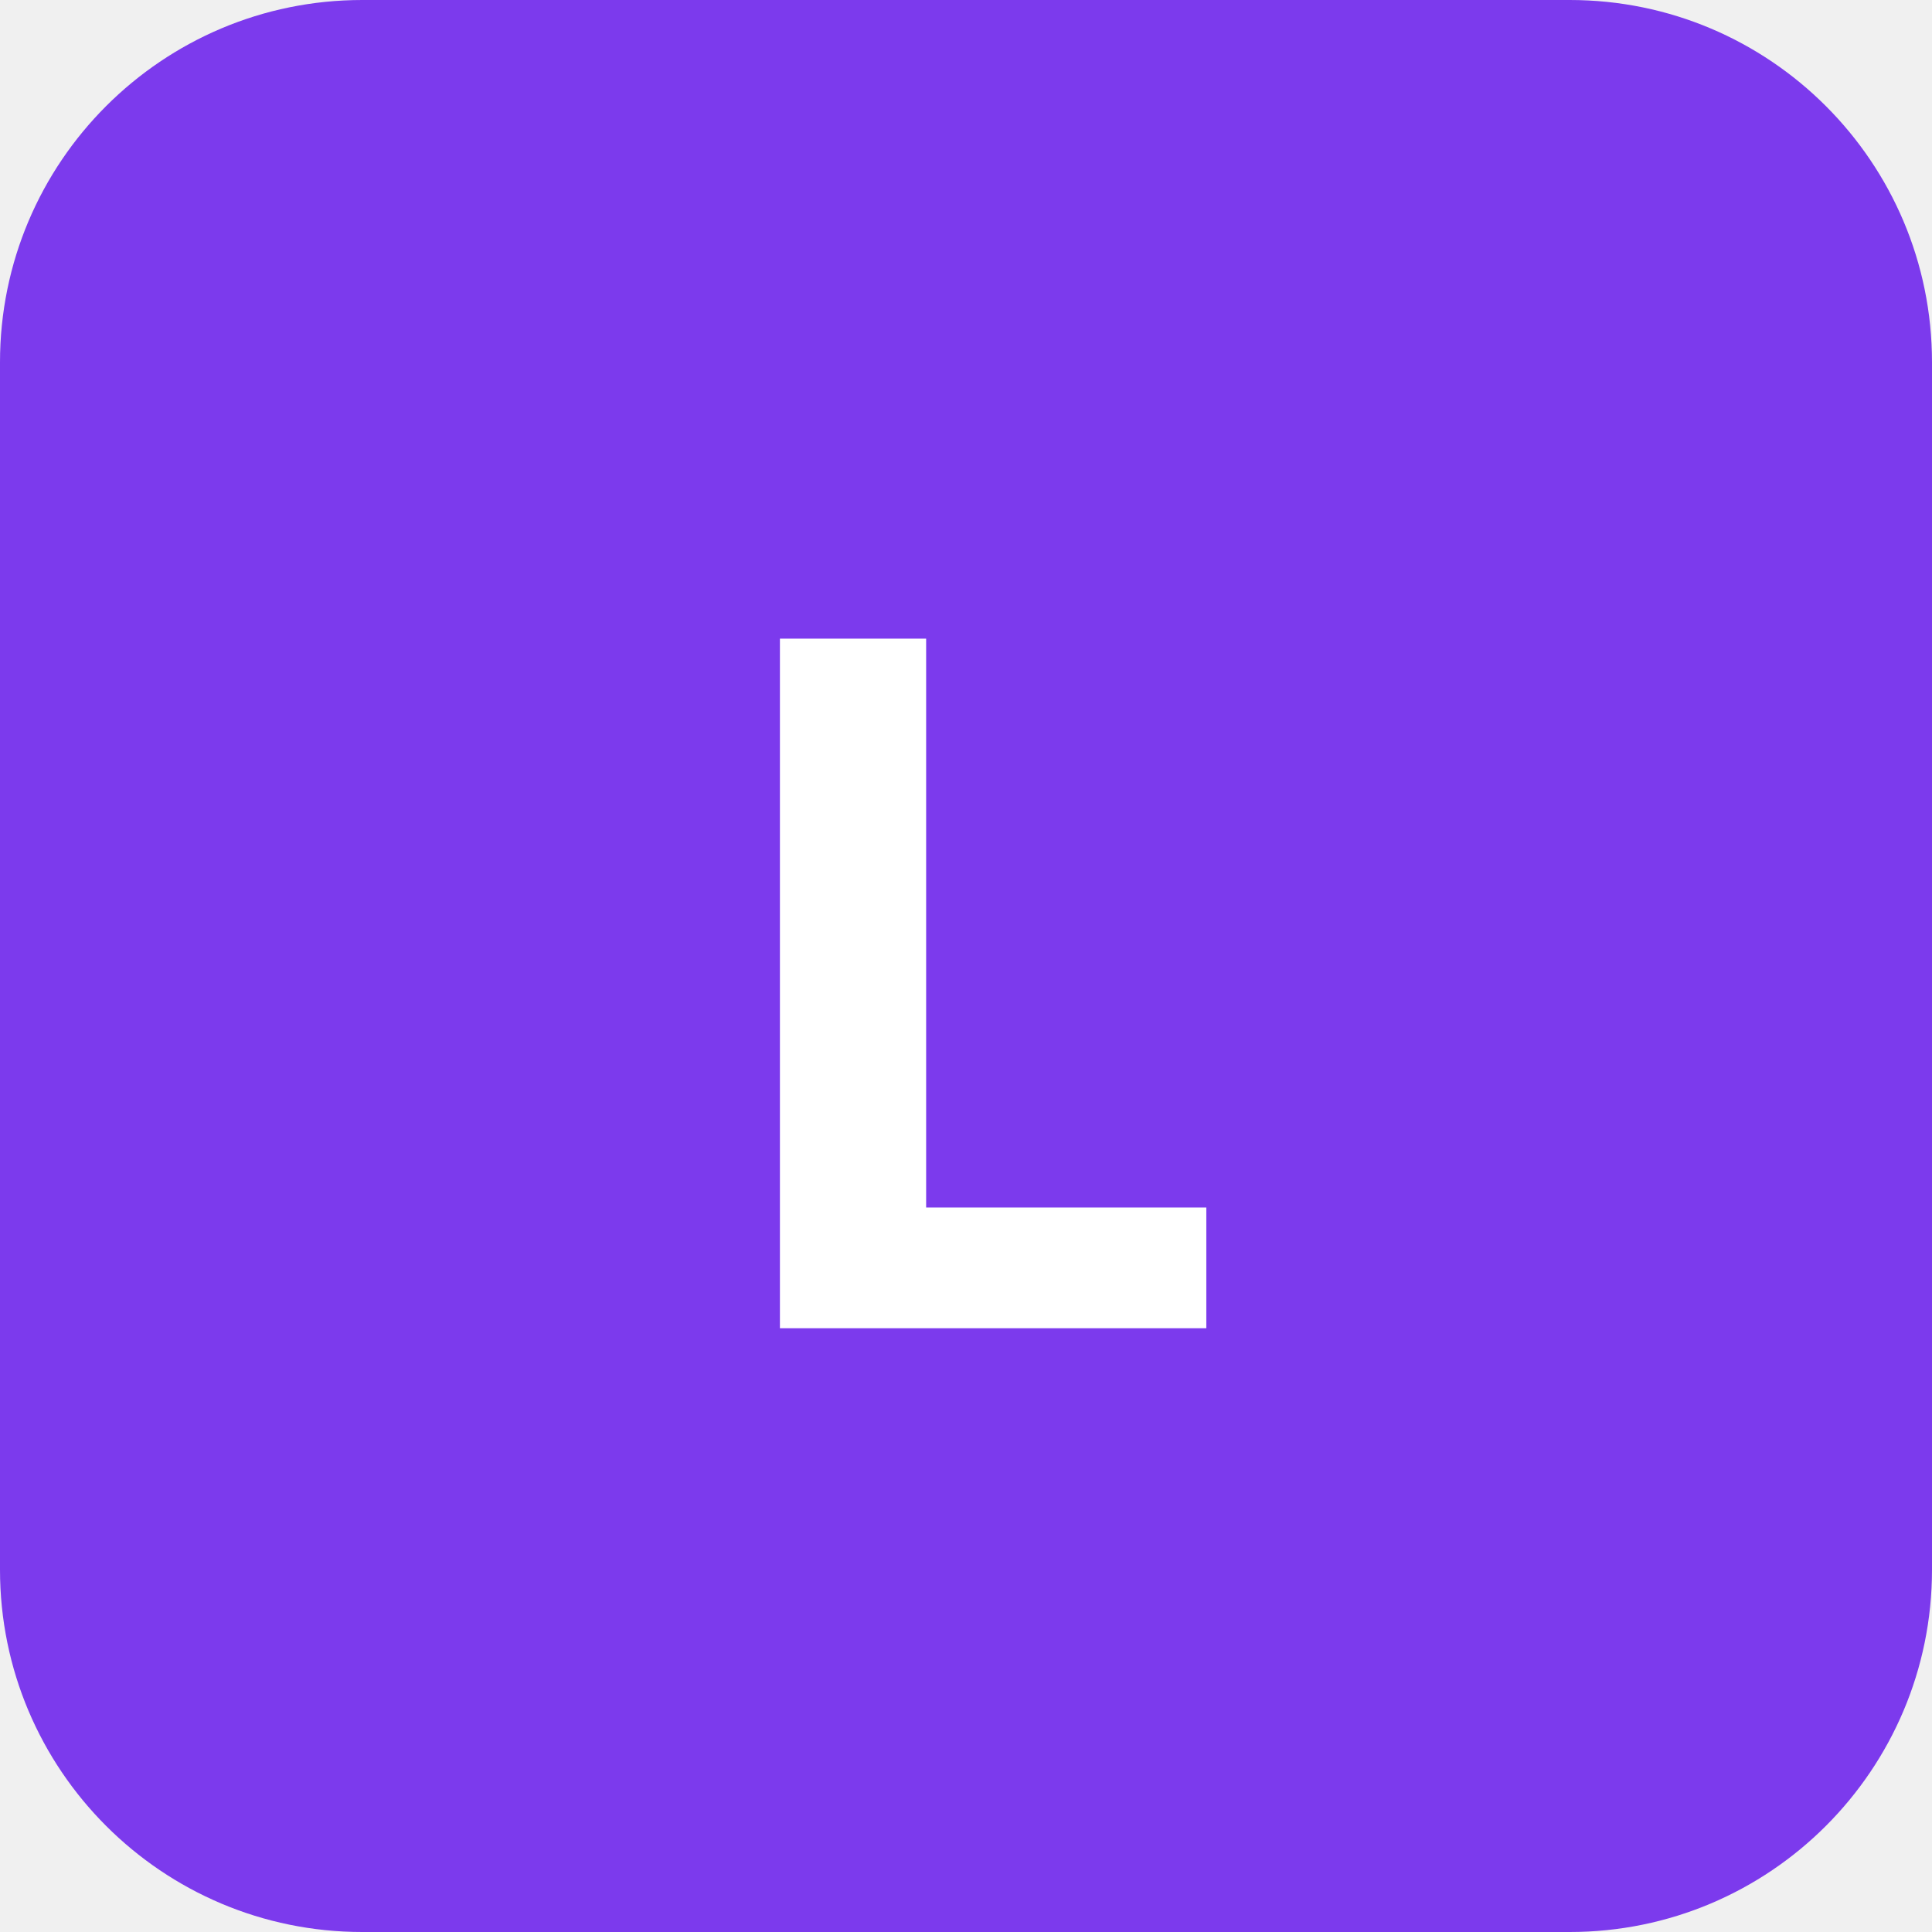
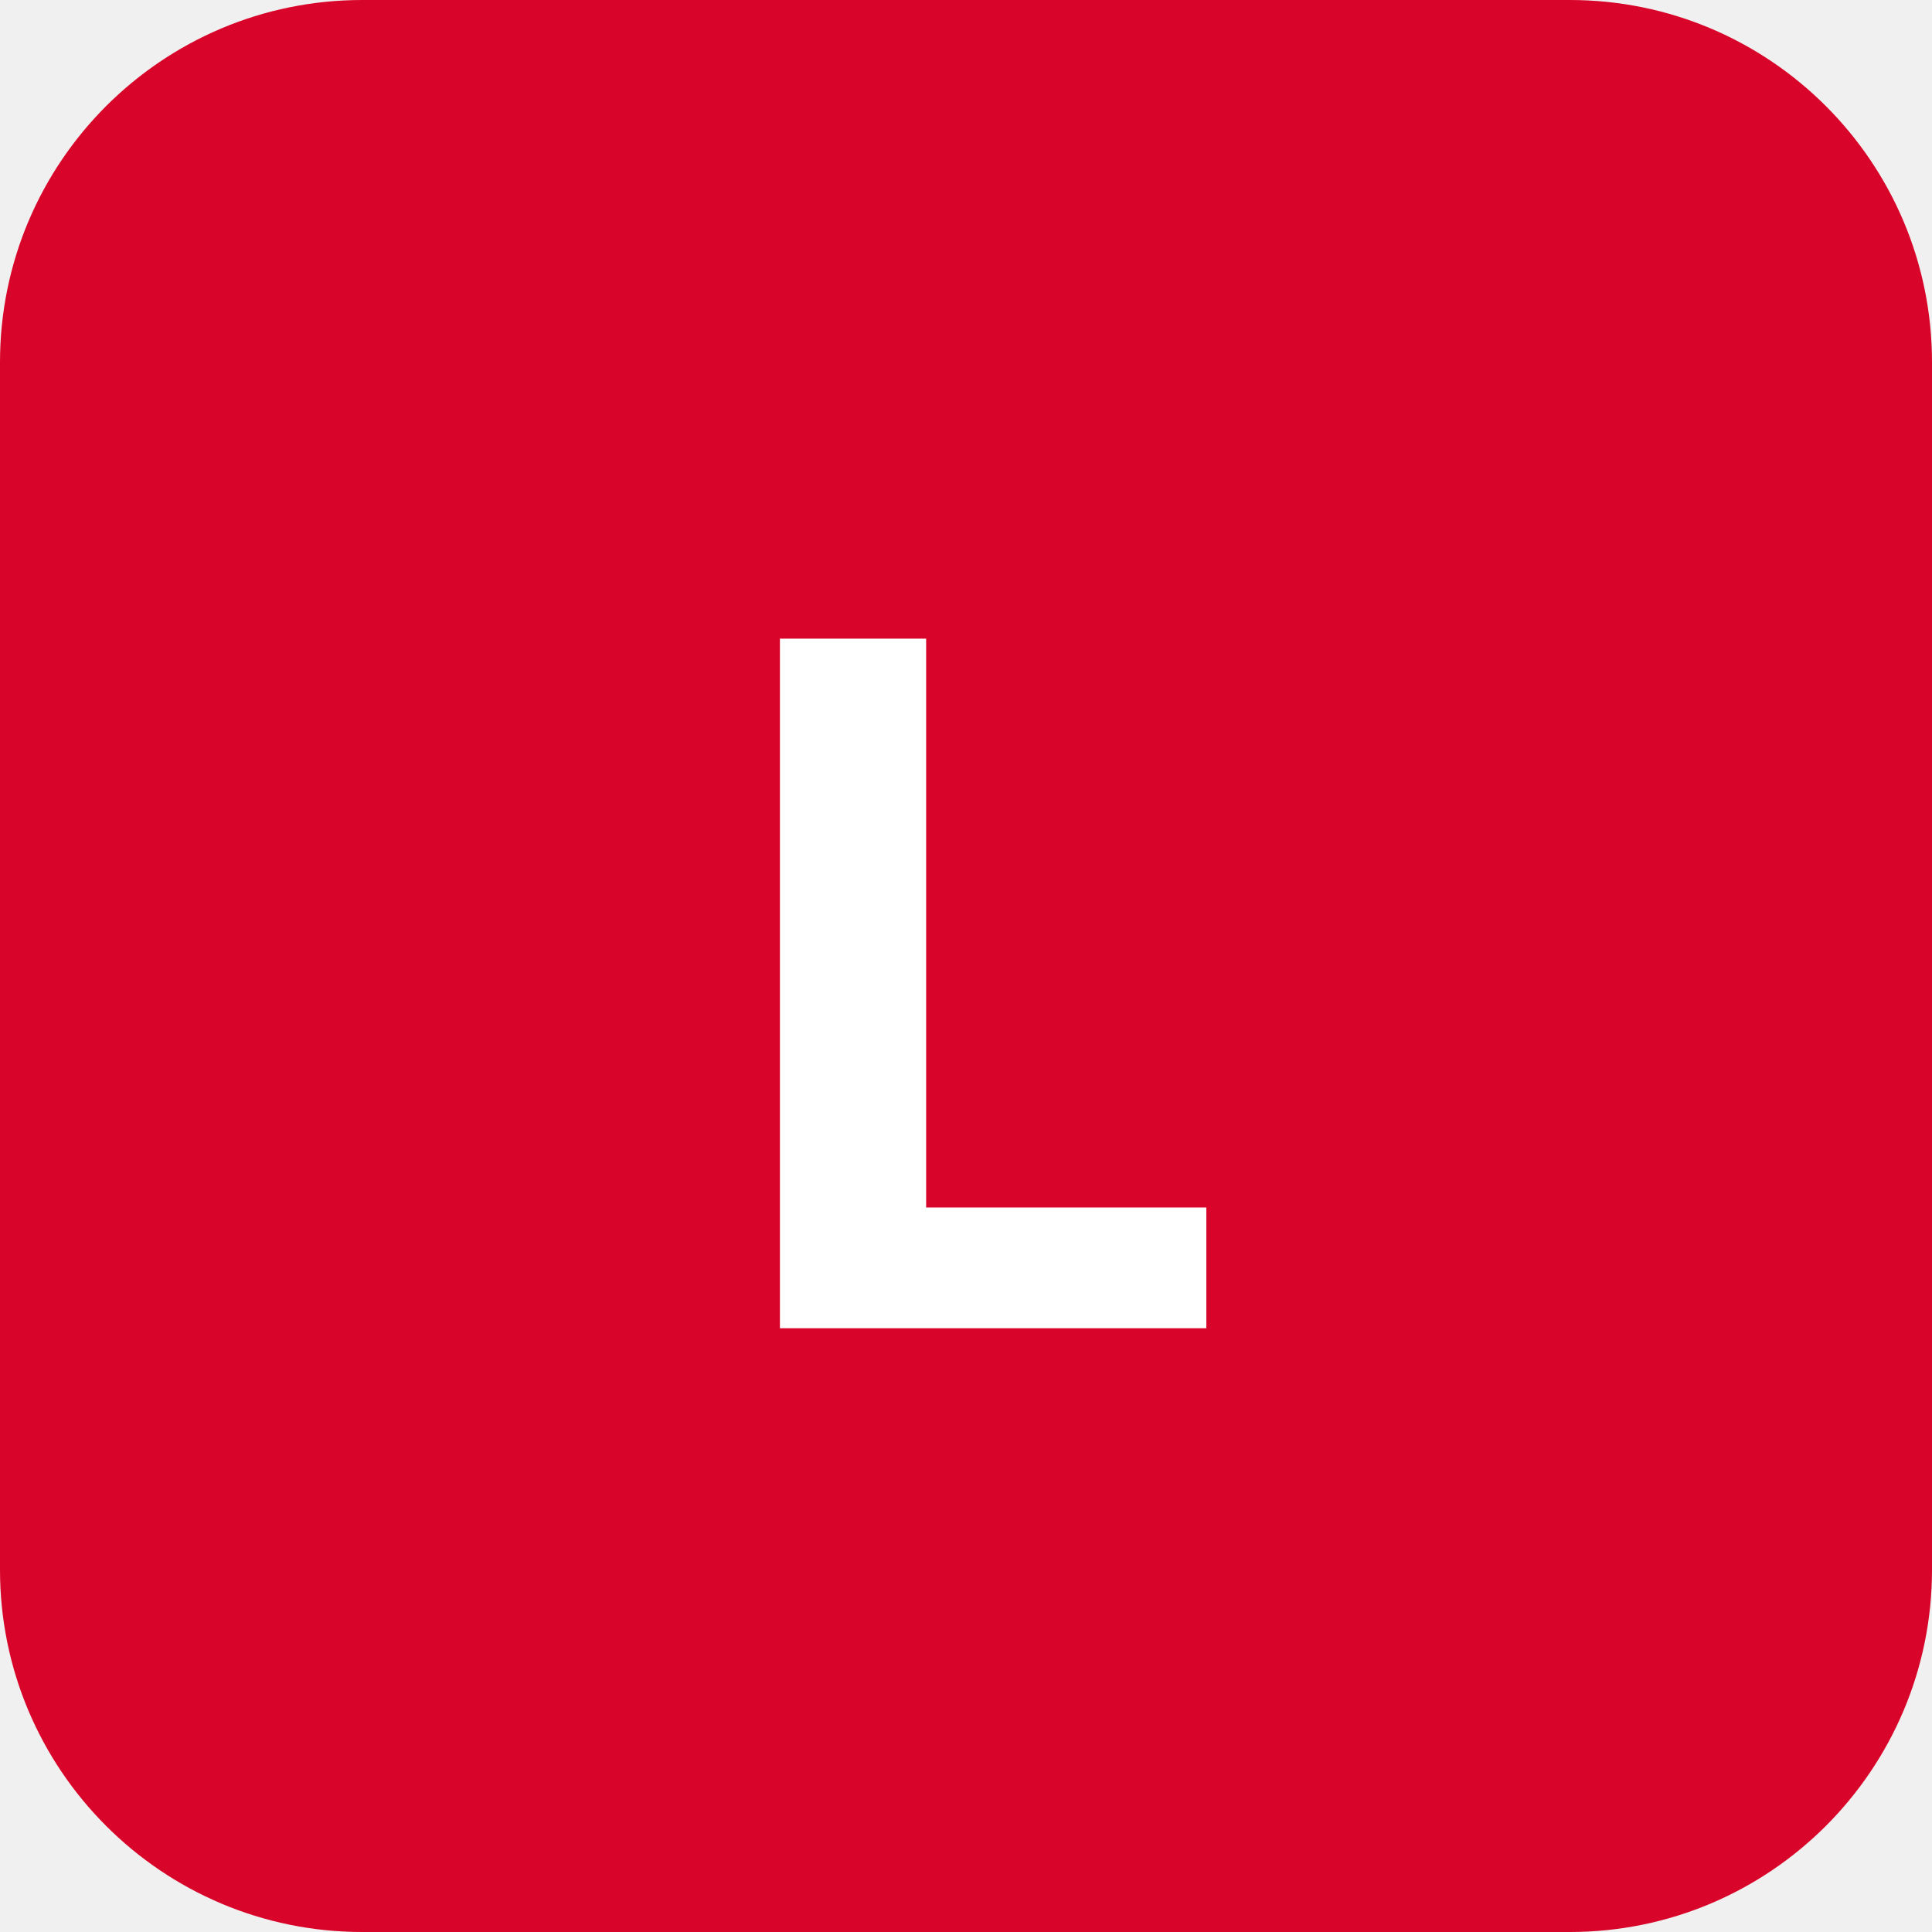
<svg xmlns="http://www.w3.org/2000/svg" viewBox="0 0 32 32">
-   <rect width="32" height="32" rx="6" fill="#7c3aed" />
+   <rect width="32" height="32" rx="6" fill="#d90429" />
  <text x="16" y="22" font-family="system-ui, sans-serif" font-size="16" font-weight="700" fill="white" text-anchor="middle">L</text>
</svg>
